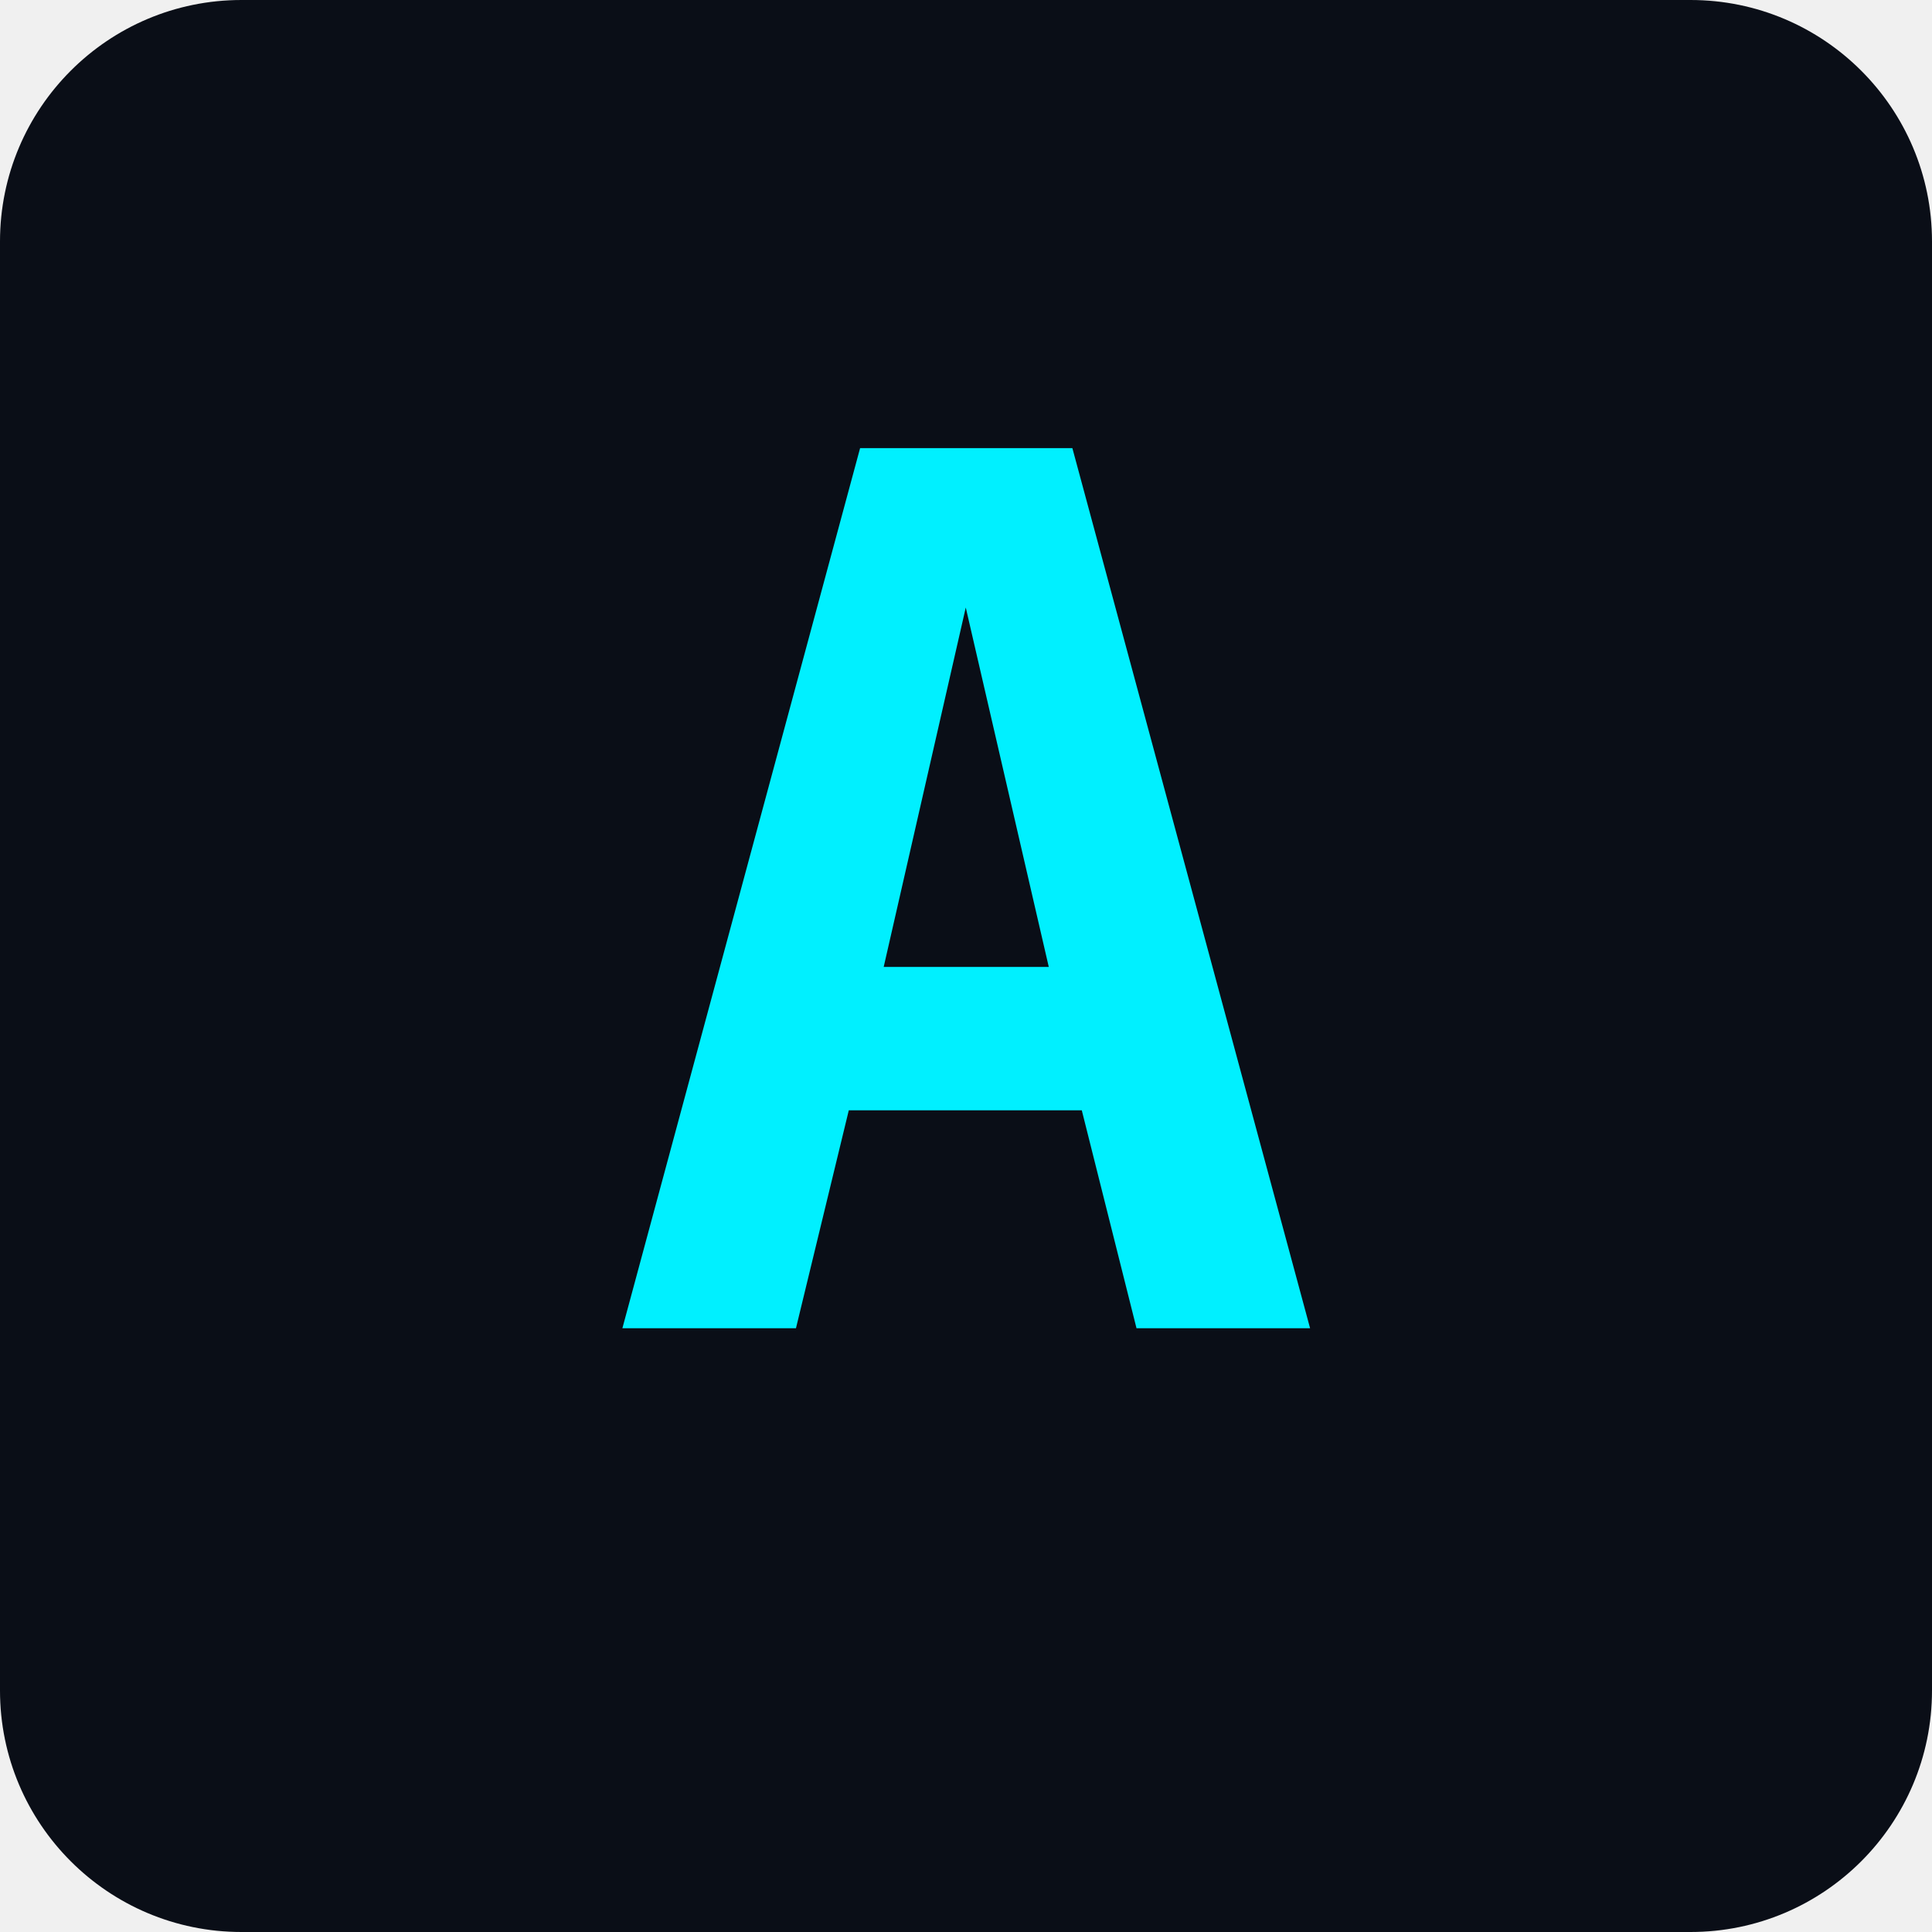
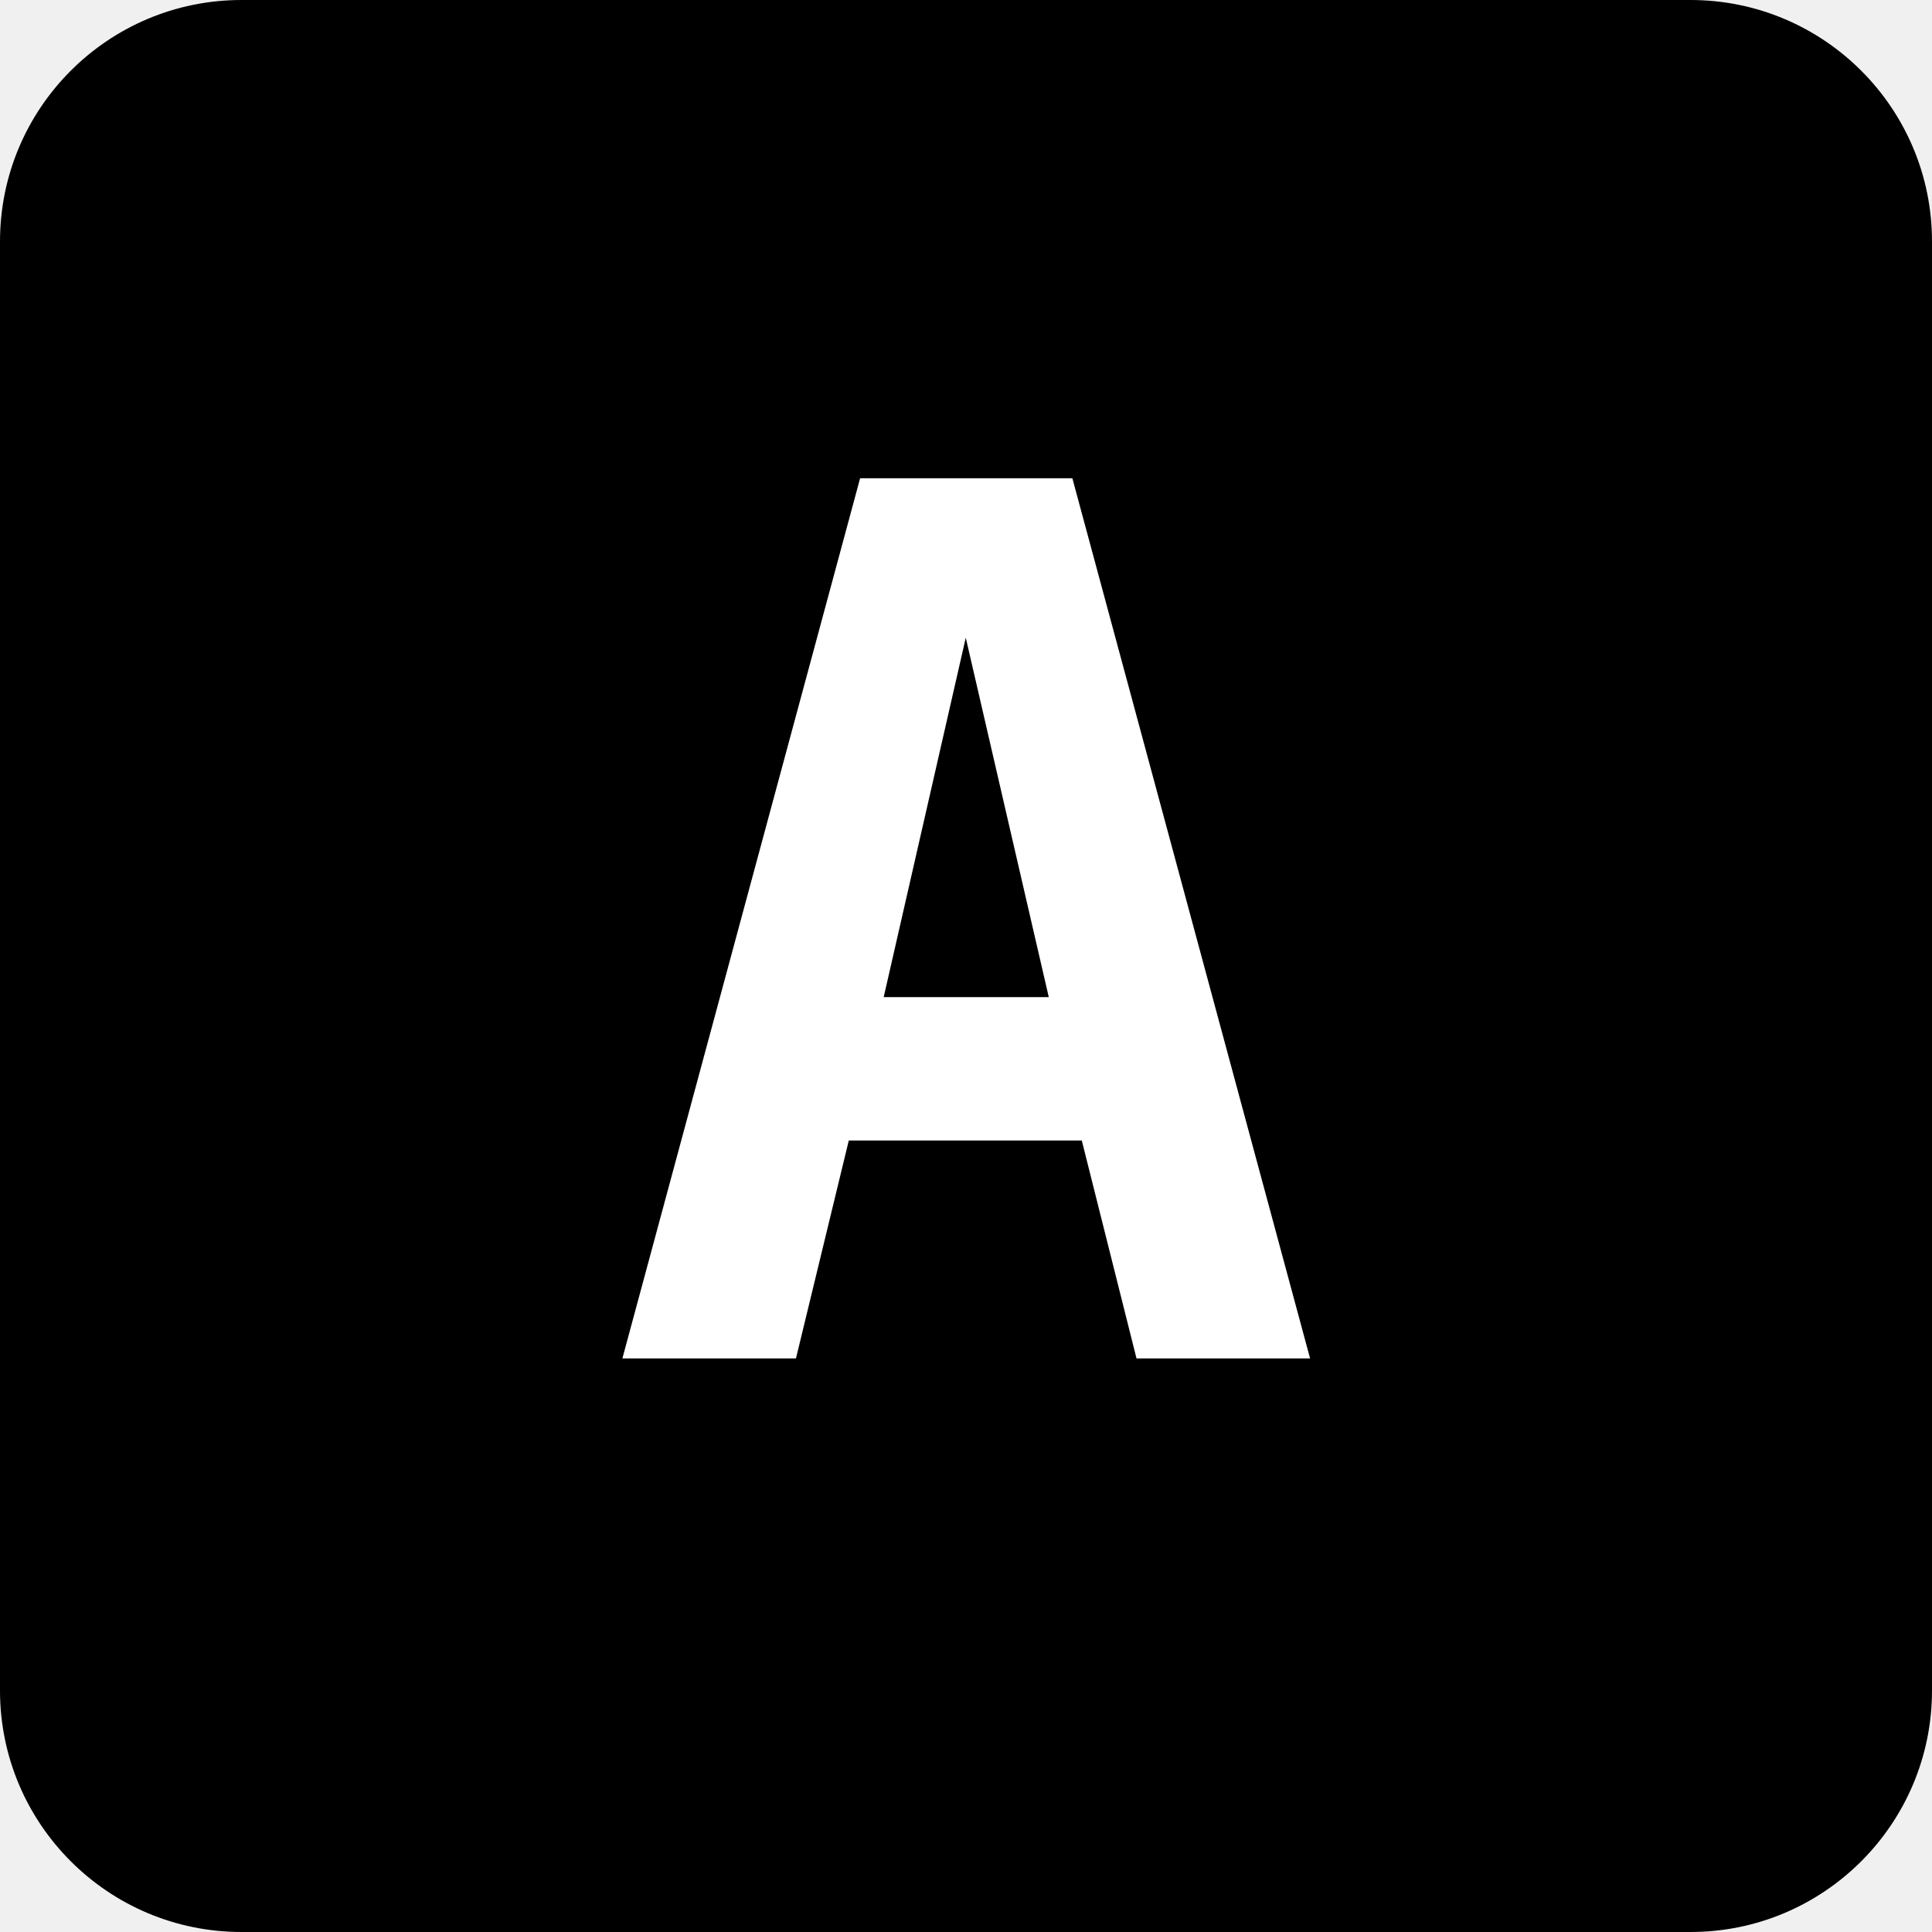
<svg xmlns="http://www.w3.org/2000/svg" viewBox="0 0 32 32">
-   <rect width="32" height="32" rx="4" fill="#0a0e17" />
-   <text x="16" y="22" text-anchor="middle" font-family="monospace" font-size="20" font-weight="bold" fill="#00f0ff">A</text>
+   <rect width="32" height="32" rx="4" fill="#000000" />
+   <text x="16" y="22.5" text-anchor="middle" font-family="ui-monospace, SFMono-Regular, Menlo, Consolas, monospace" font-size="20" font-weight="bold" fill="#ffffff">A</text>
</svg>
